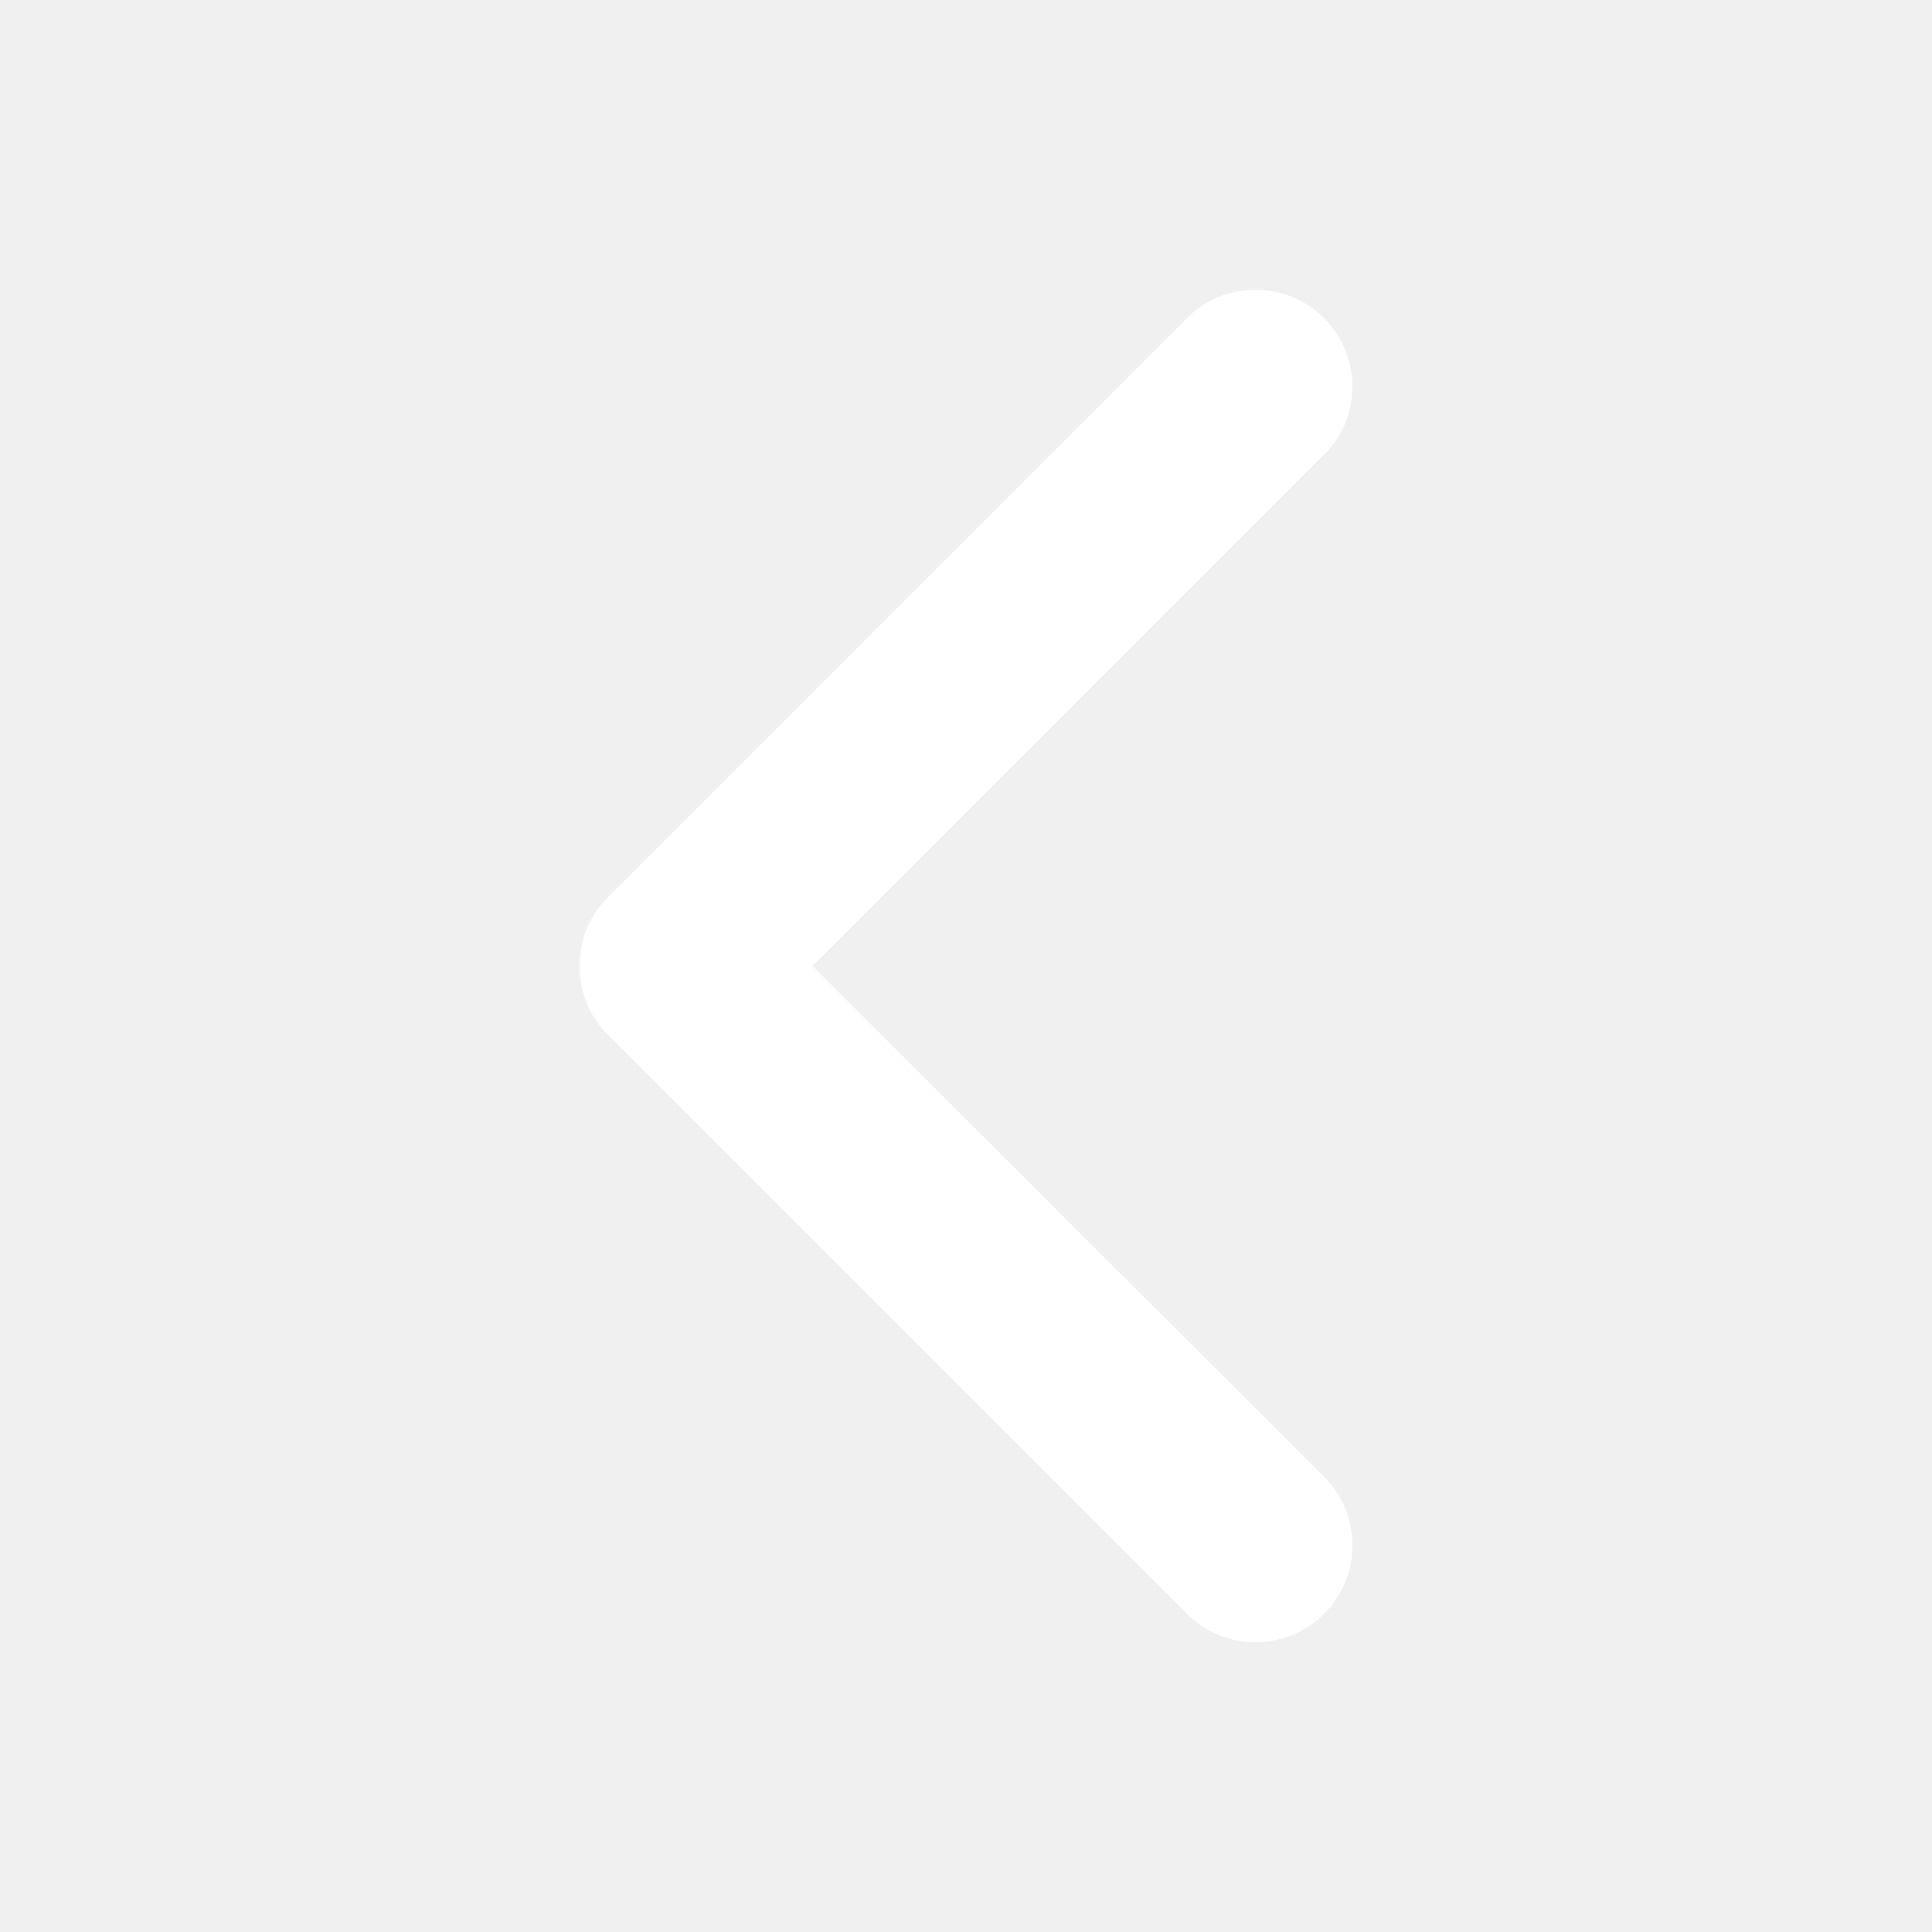
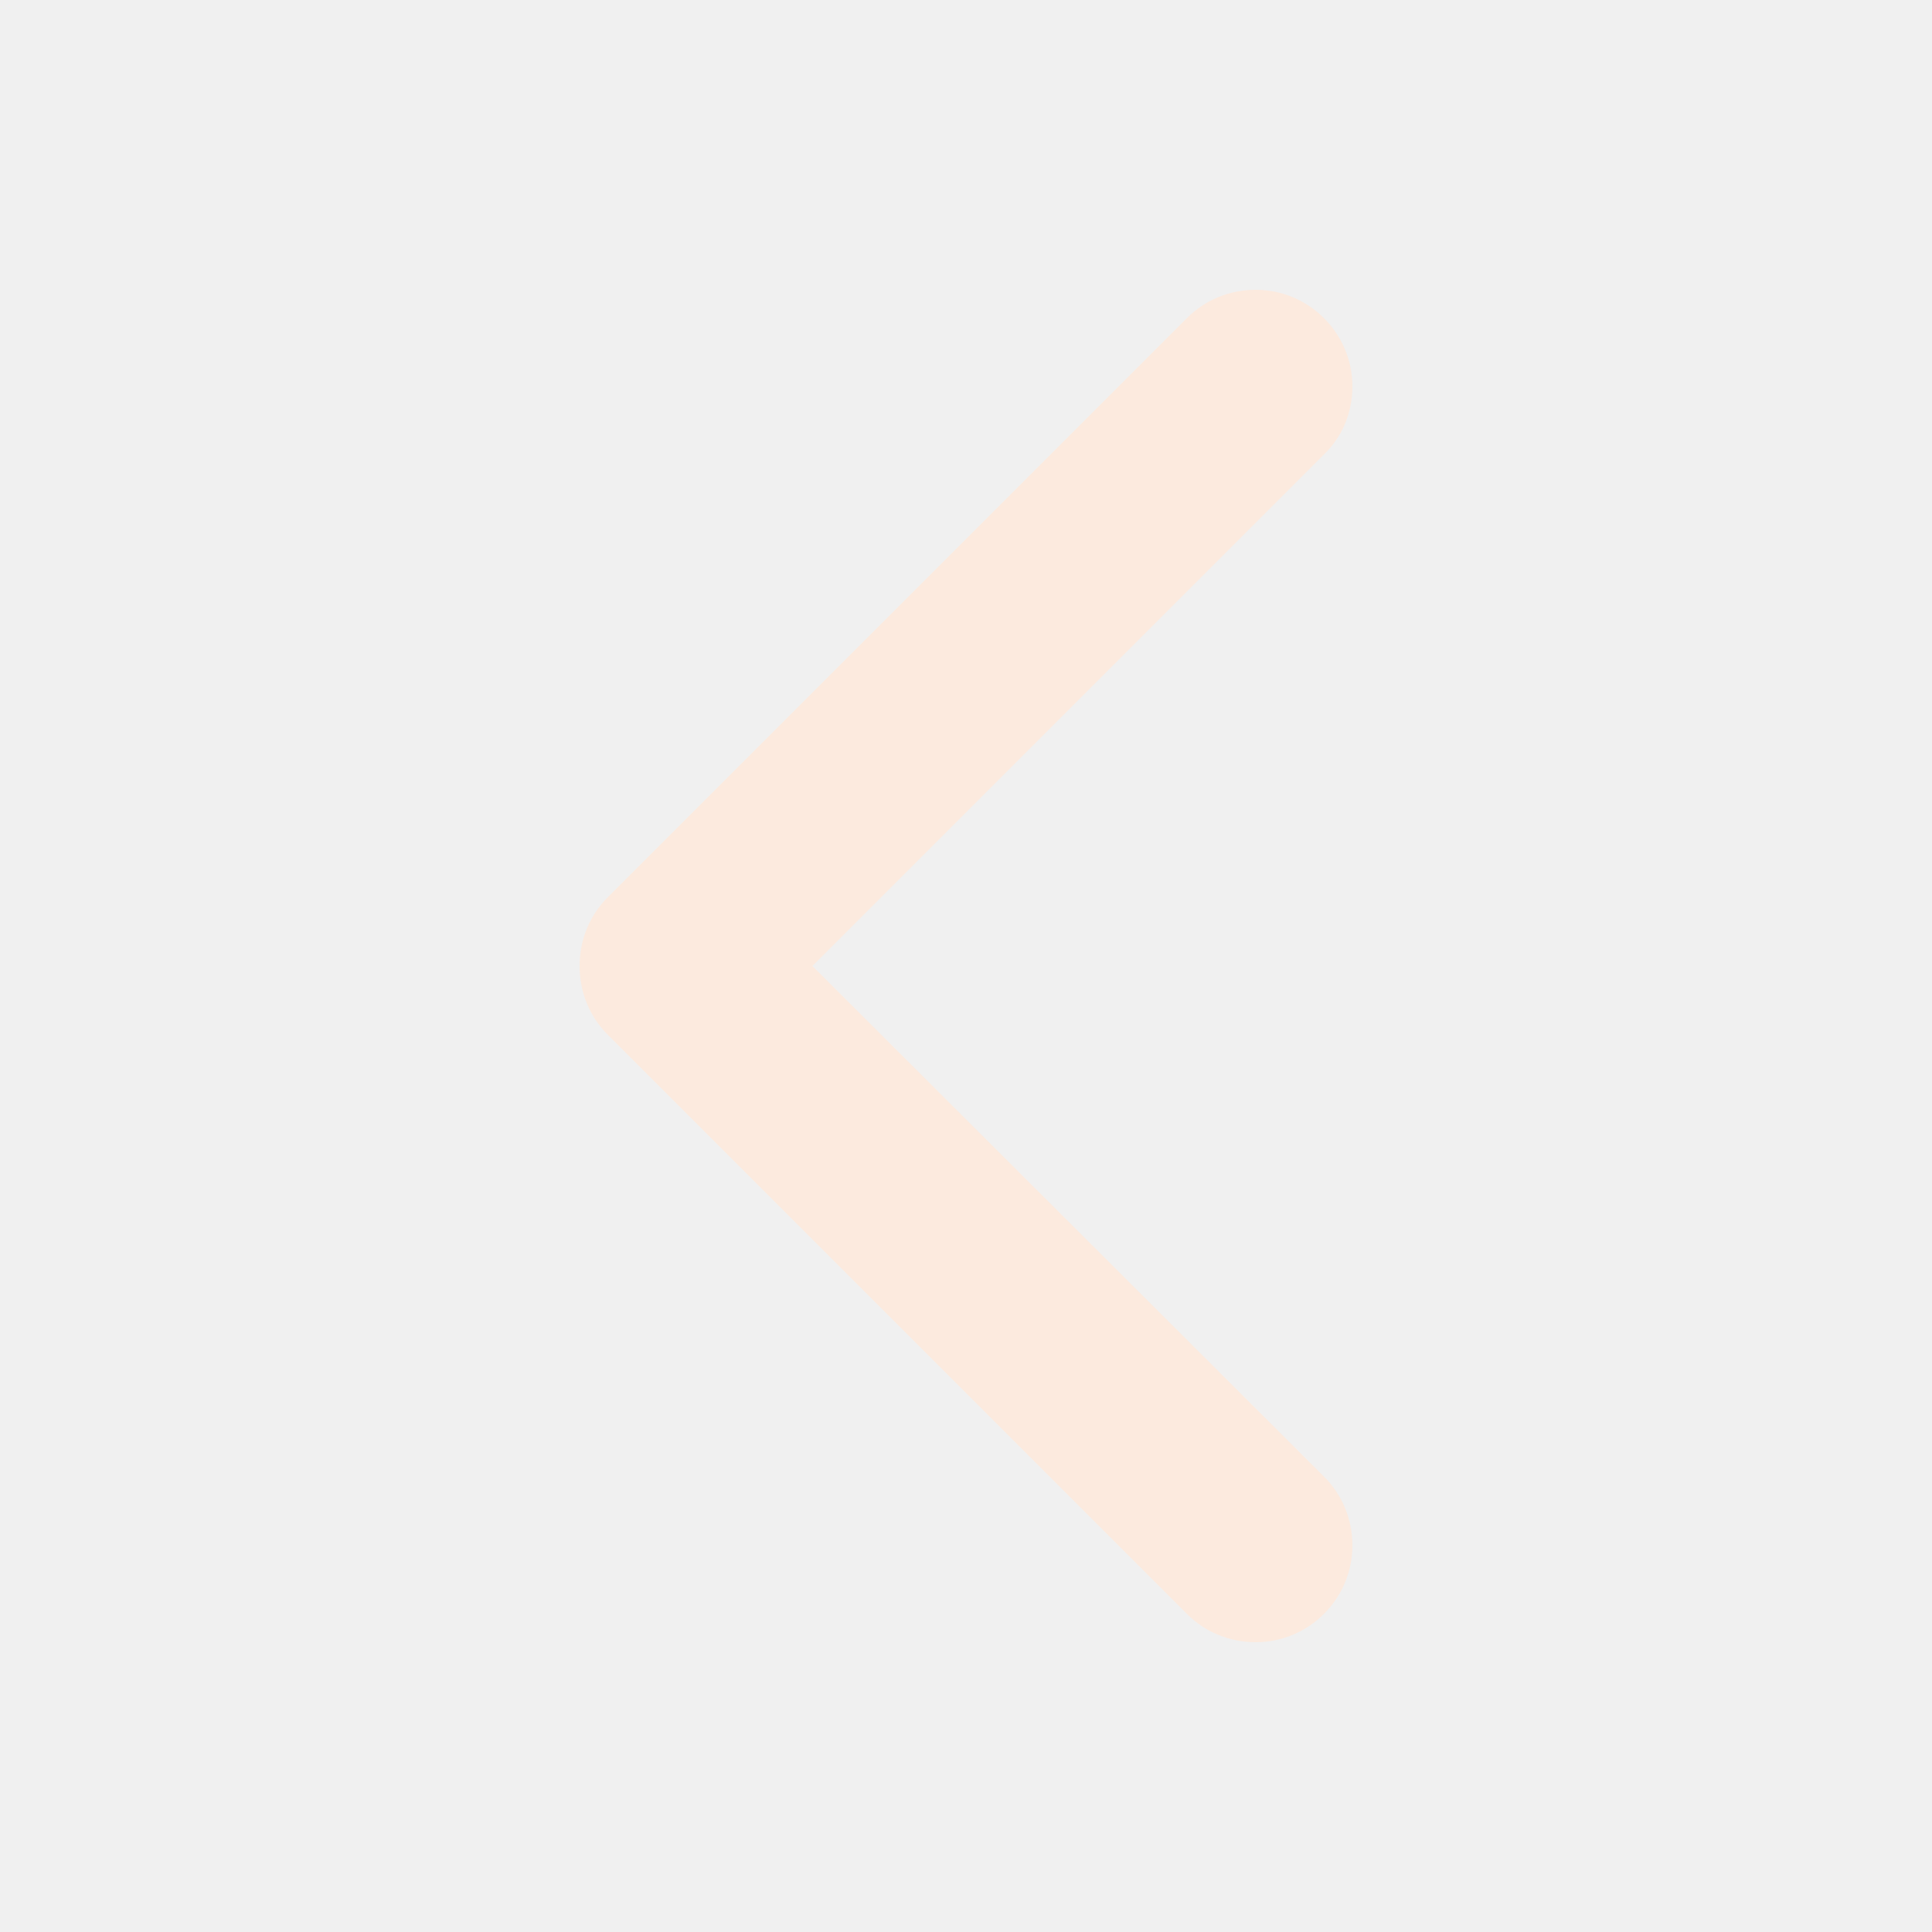
<svg xmlns="http://www.w3.org/2000/svg" version="1.1" id="Layer_1" x="0px" y="0px" viewBox="0 0 20 20" enable-background="new 0 0 20 20" xml:space="preserve">
  <g id="chevron_left_1_">
    <g>
-       <path fill-rule="evenodd" fill="white" clip-rule="evenodd" d="M8.41,10l5.29-5.29C13.89,4.53,14,4.28,14,4c0-0.55-0.45-1-1-1    c-0.28,0-0.53,0.11-0.71,0.29l-6,6C6.11,9.47,6,9.72,6,10c0,0.28,0.11,0.53,0.29,0.71l6,6C12.47,16.89,12.72,17,13,17    c0.55,0,1-0.45,1-1c0-0.28-0.11-0.53-0.29-0.71L8.41,10z" />
+       <path fill-rule="evenodd" fill="#fceade" clip-rule="evenodd" d="M8.41,10l5.29-5.29C13.89,4.53,14,4.28,14,4c0-0.55-0.45-1-1-1    c-0.28,0-0.53,0.11-0.71,0.29l-6,6C6.11,9.47,6,9.72,6,10c0,0.28,0.11,0.53,0.29,0.71l6,6C12.47,16.89,12.72,17,13,17    c0.55,0,1-0.45,1-1c0-0.28-0.11-0.53-0.29-0.71L8.41,10z" />
    </g>
  </g>
</svg>
